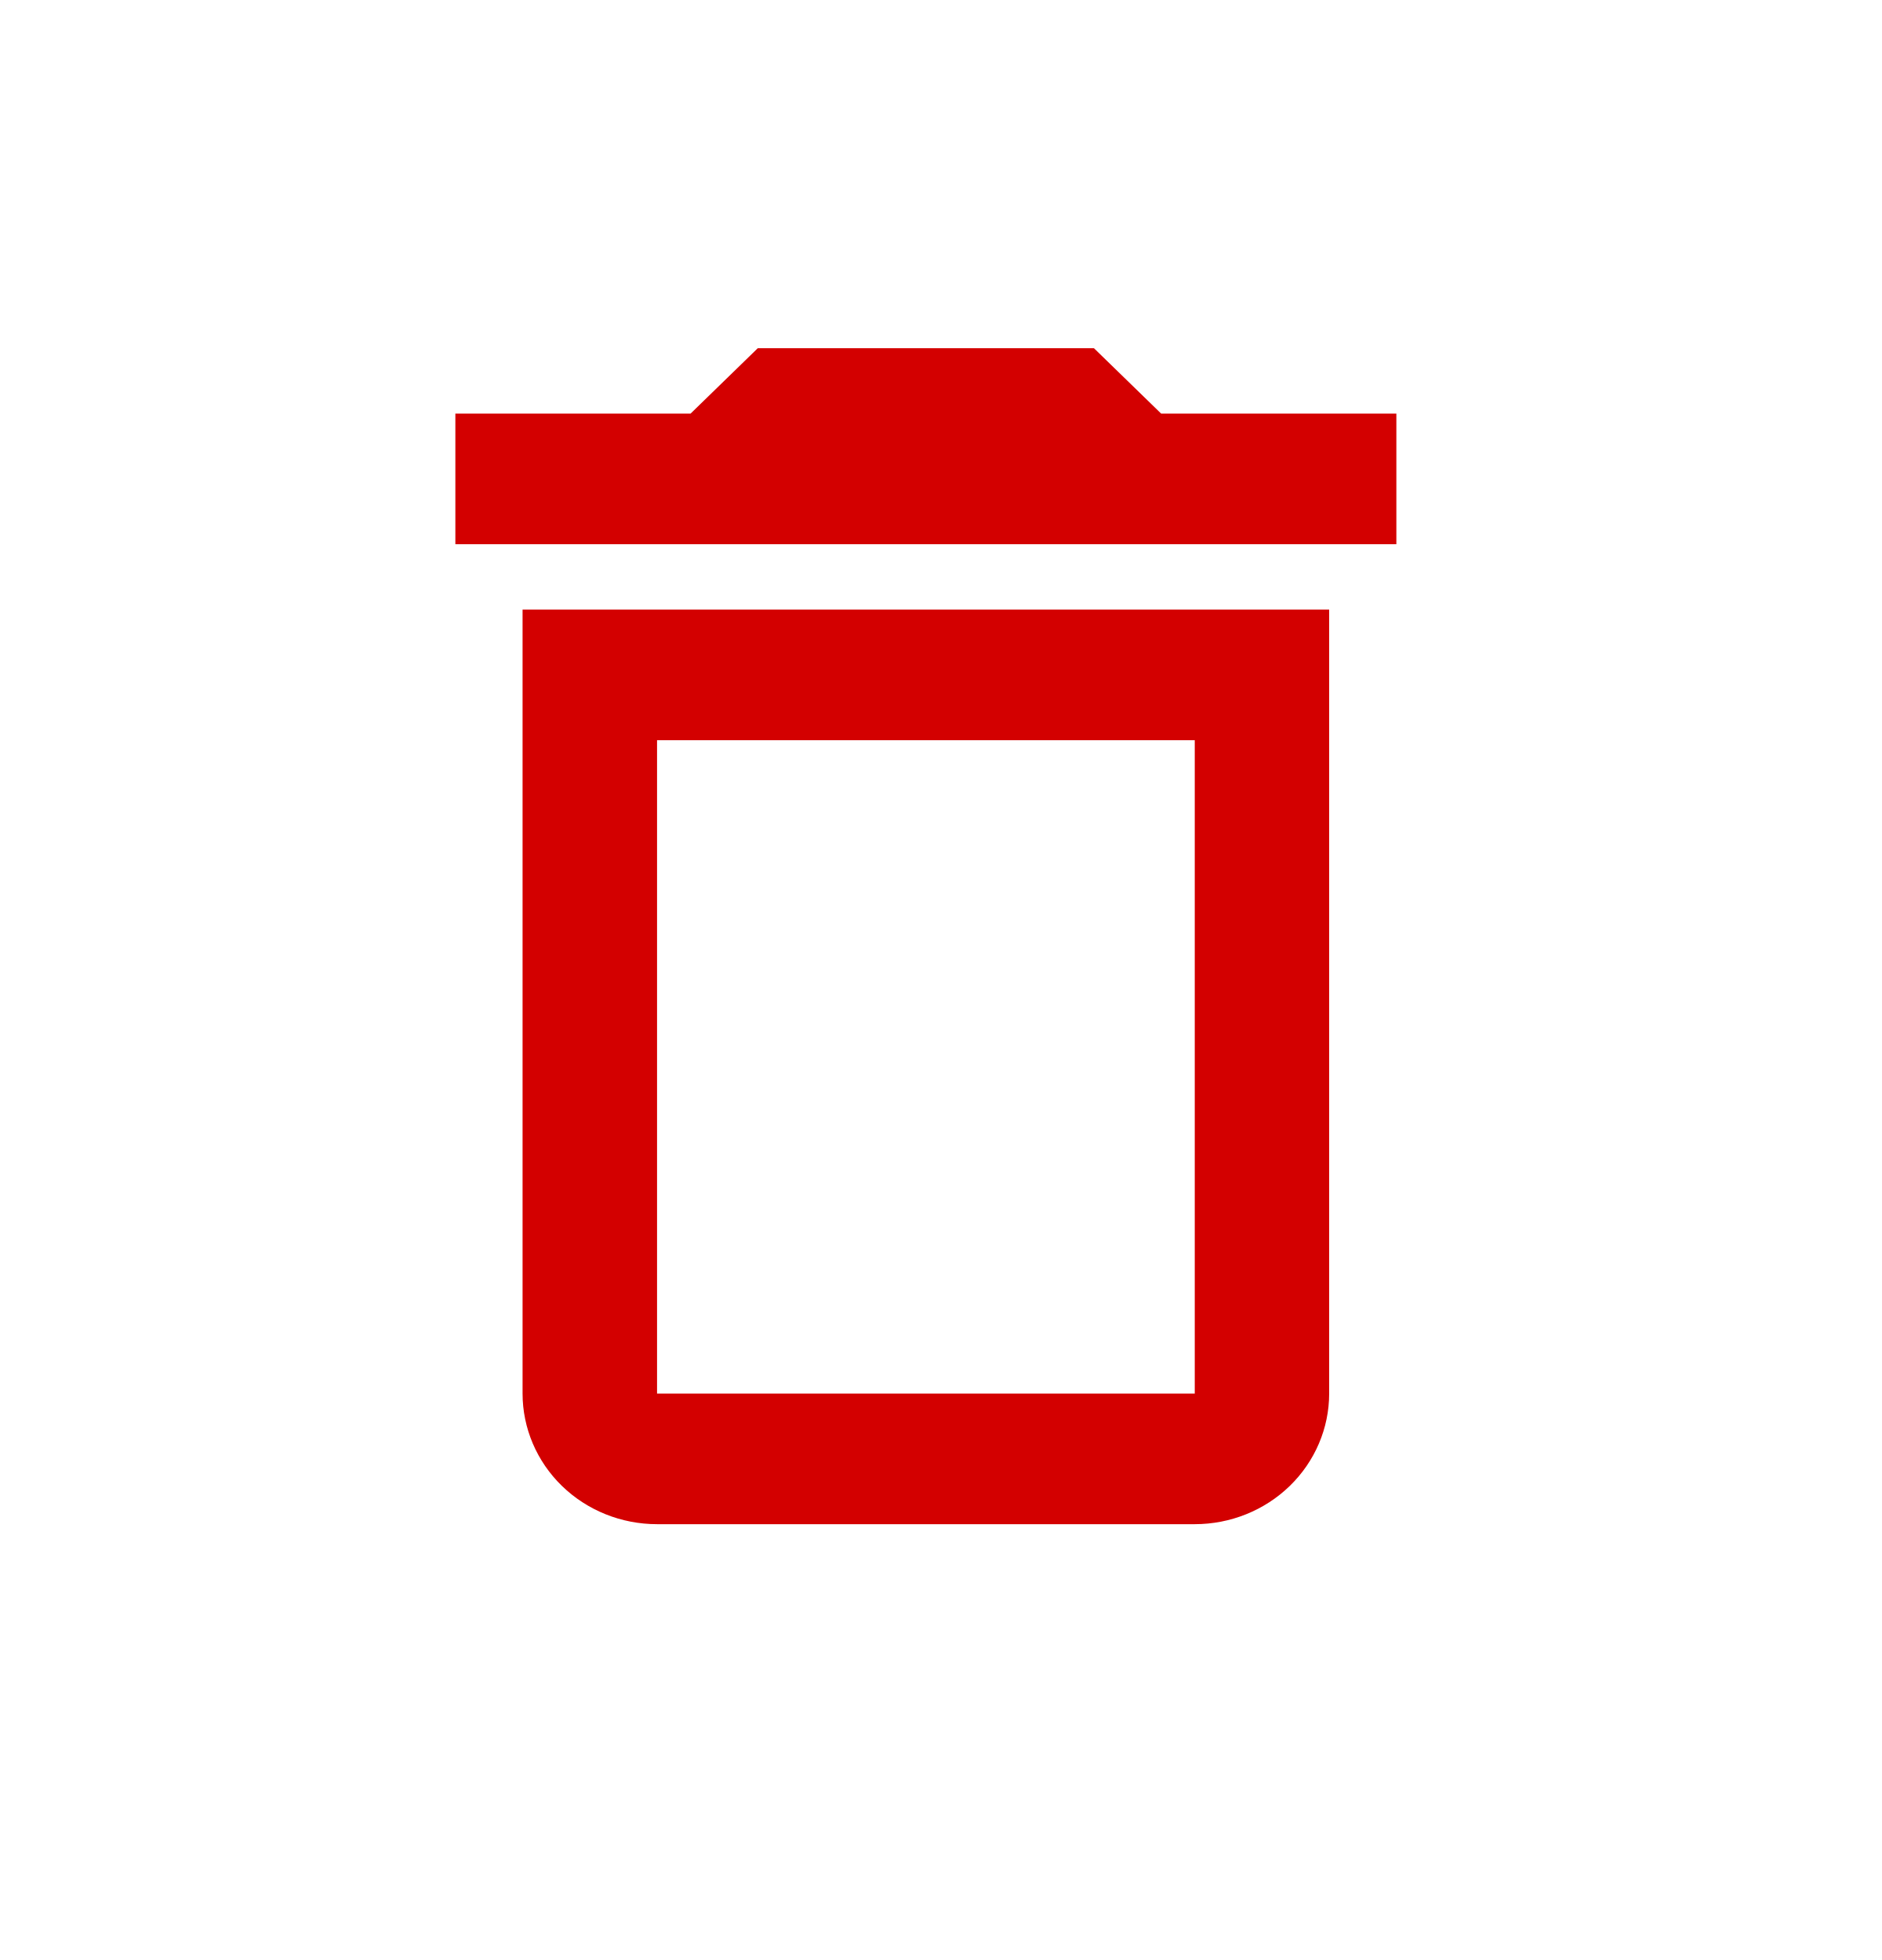
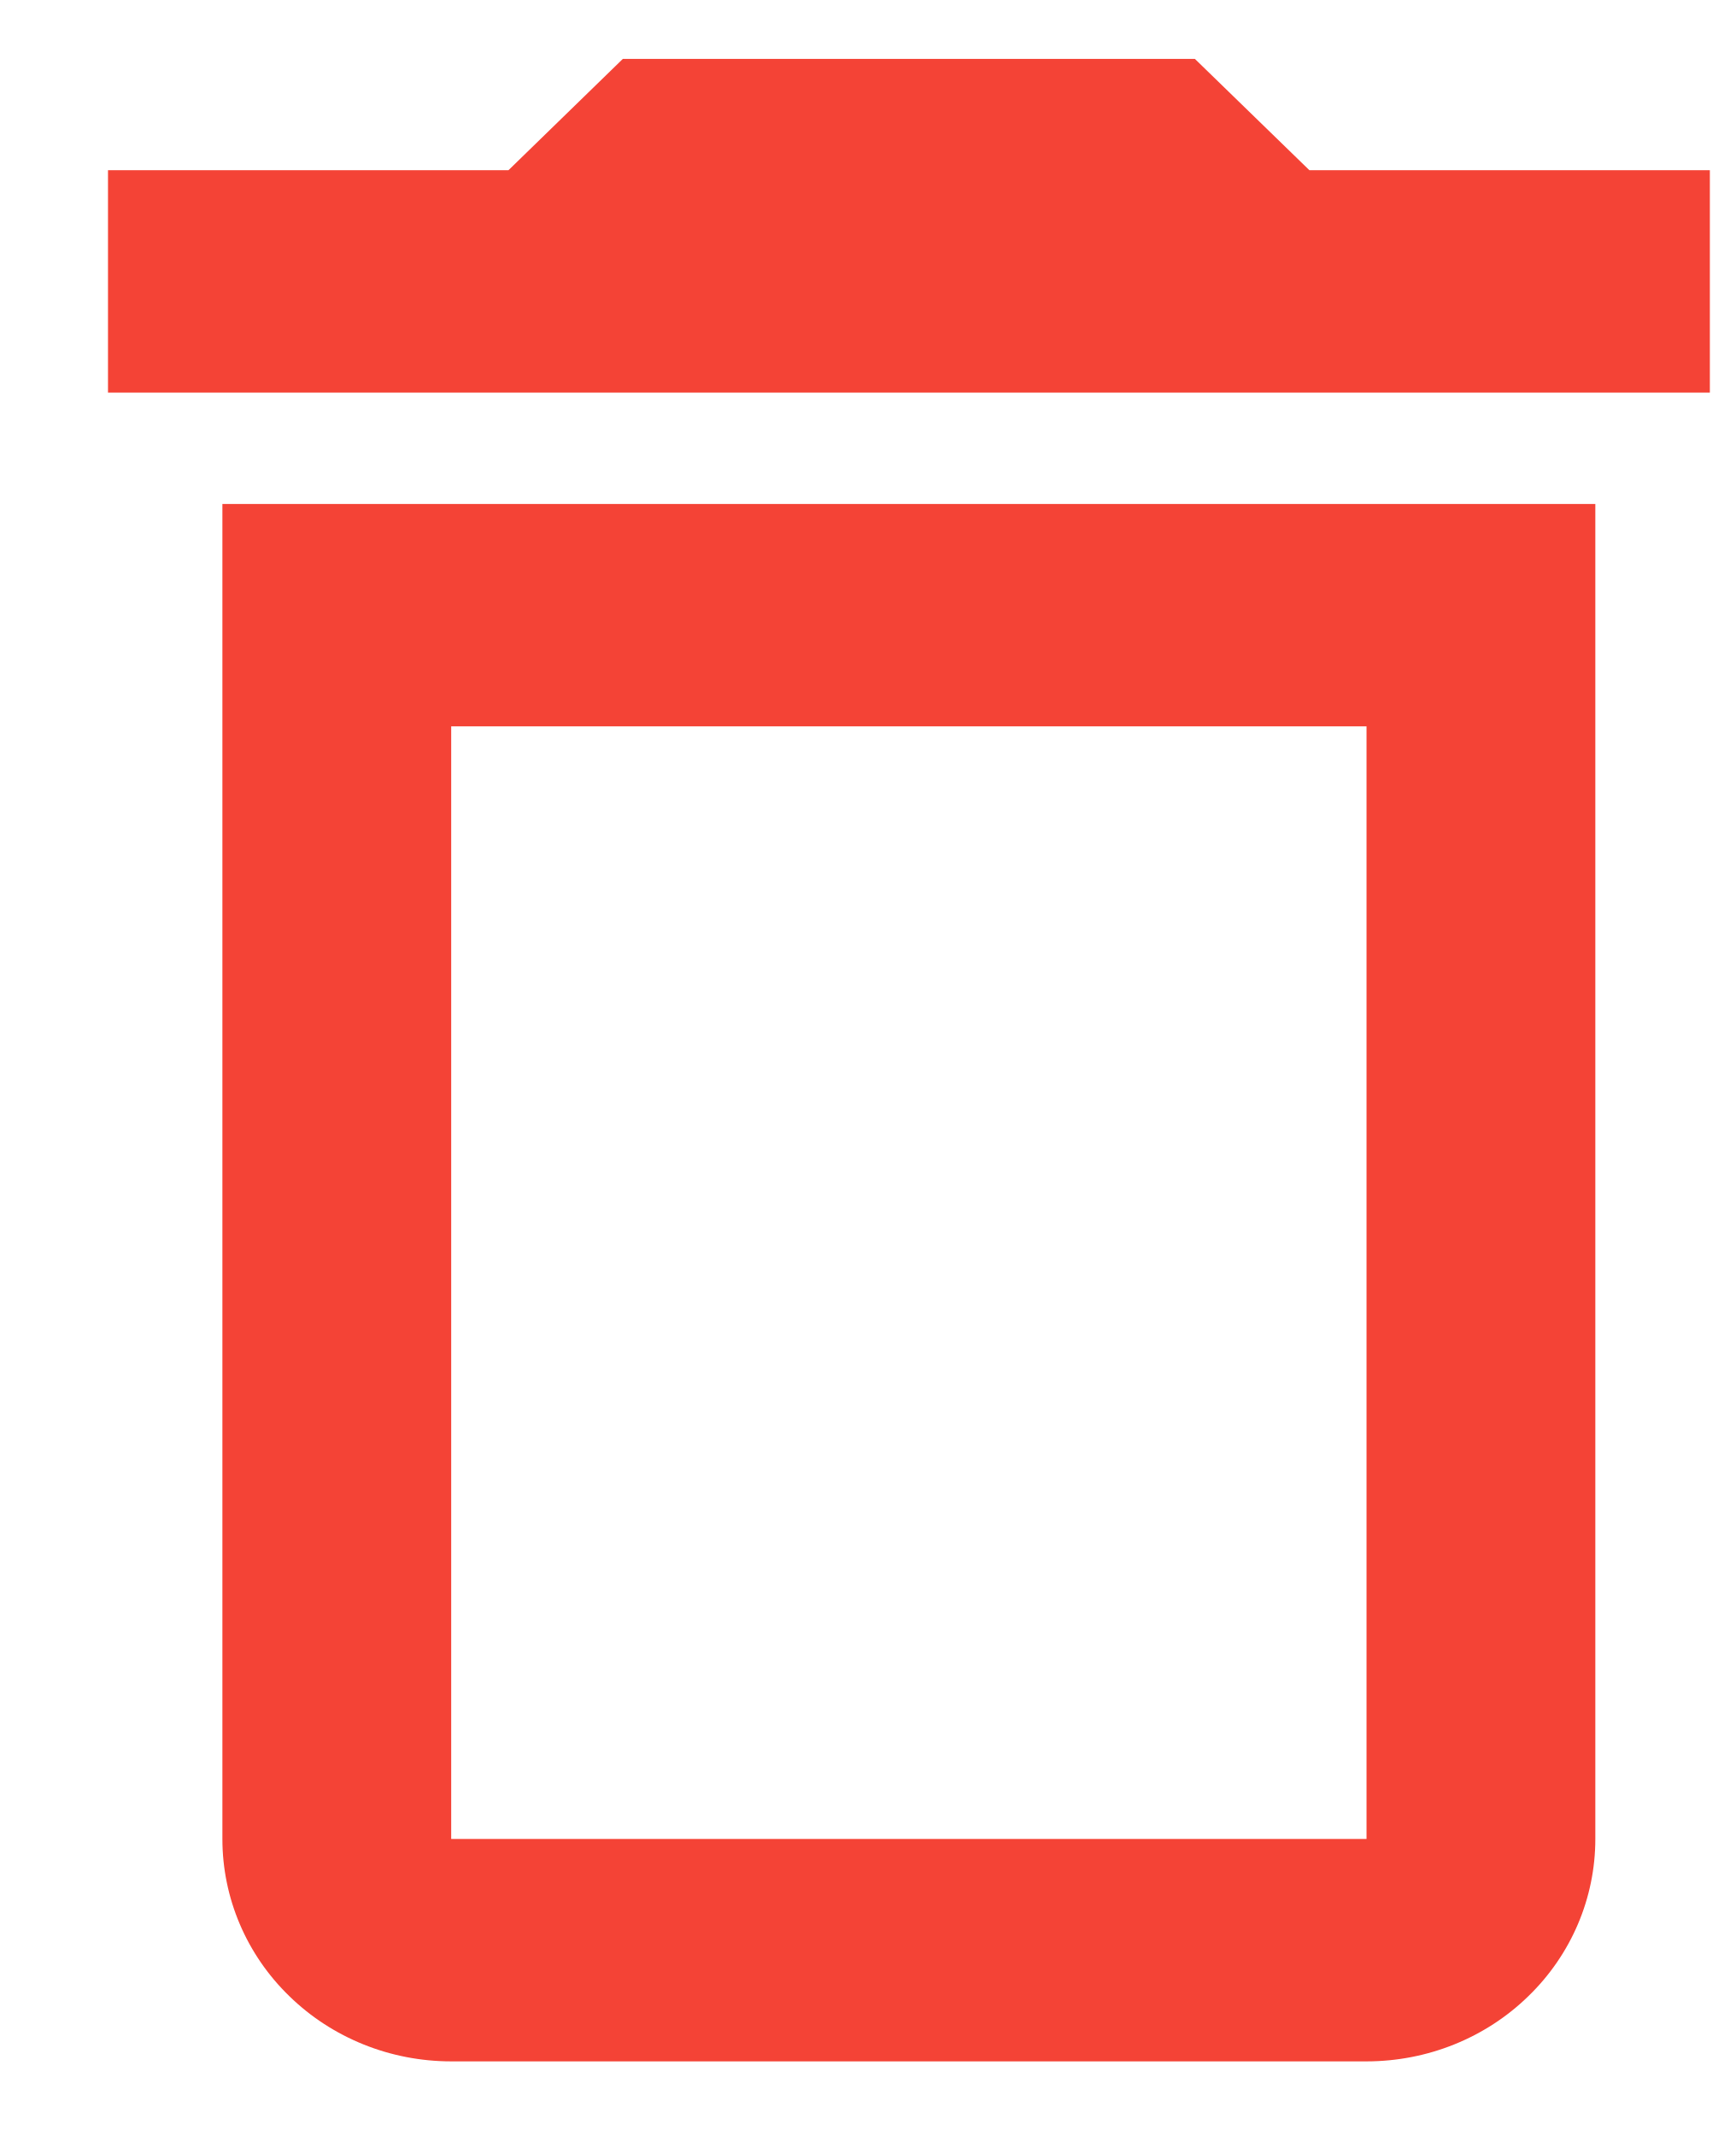
- <svg xmlns="http://www.w3.org/2000/svg" width="24" height="25" viewBox="0 0 24 25" fill="none">
-   <path d="M6.664 17.775C6.664 18.217 6.845 18.641 7.166 18.953C7.488 19.266 7.924 19.441 8.379 19.441H15.236C15.69 19.441 16.126 19.266 16.448 18.953C16.769 18.641 16.95 18.217 16.95 17.775V7.775H6.664V17.775ZM8.379 9.441H15.236V17.775H8.379V9.441ZM14.807 5.275L13.95 4.441H9.664L8.807 5.275H5.807V6.941H17.807V5.275H14.807Z" fill="#D30000" />
+ <svg xmlns="http://www.w3.org/2000/svg" width="13" height="16" viewBox="0 0 13 16" fill="none">
+   <path d="M1.666 13.775C1.666 14.217 1.846 14.641 2.168 14.953C2.489 15.266 2.925 15.441 3.38 15.441H10.237C10.692 15.441 11.128 15.266 11.449 14.953C11.771 14.641 11.951 14.217 11.951 13.775V3.775H1.666V13.775ZM3.38 5.441H10.237V13.775H3.38V5.441ZM9.809 1.275L8.951 0.441H4.666L3.809 1.275H0.809V2.941H12.809V1.275H9.809Z" fill="#f44336" />
</svg>
